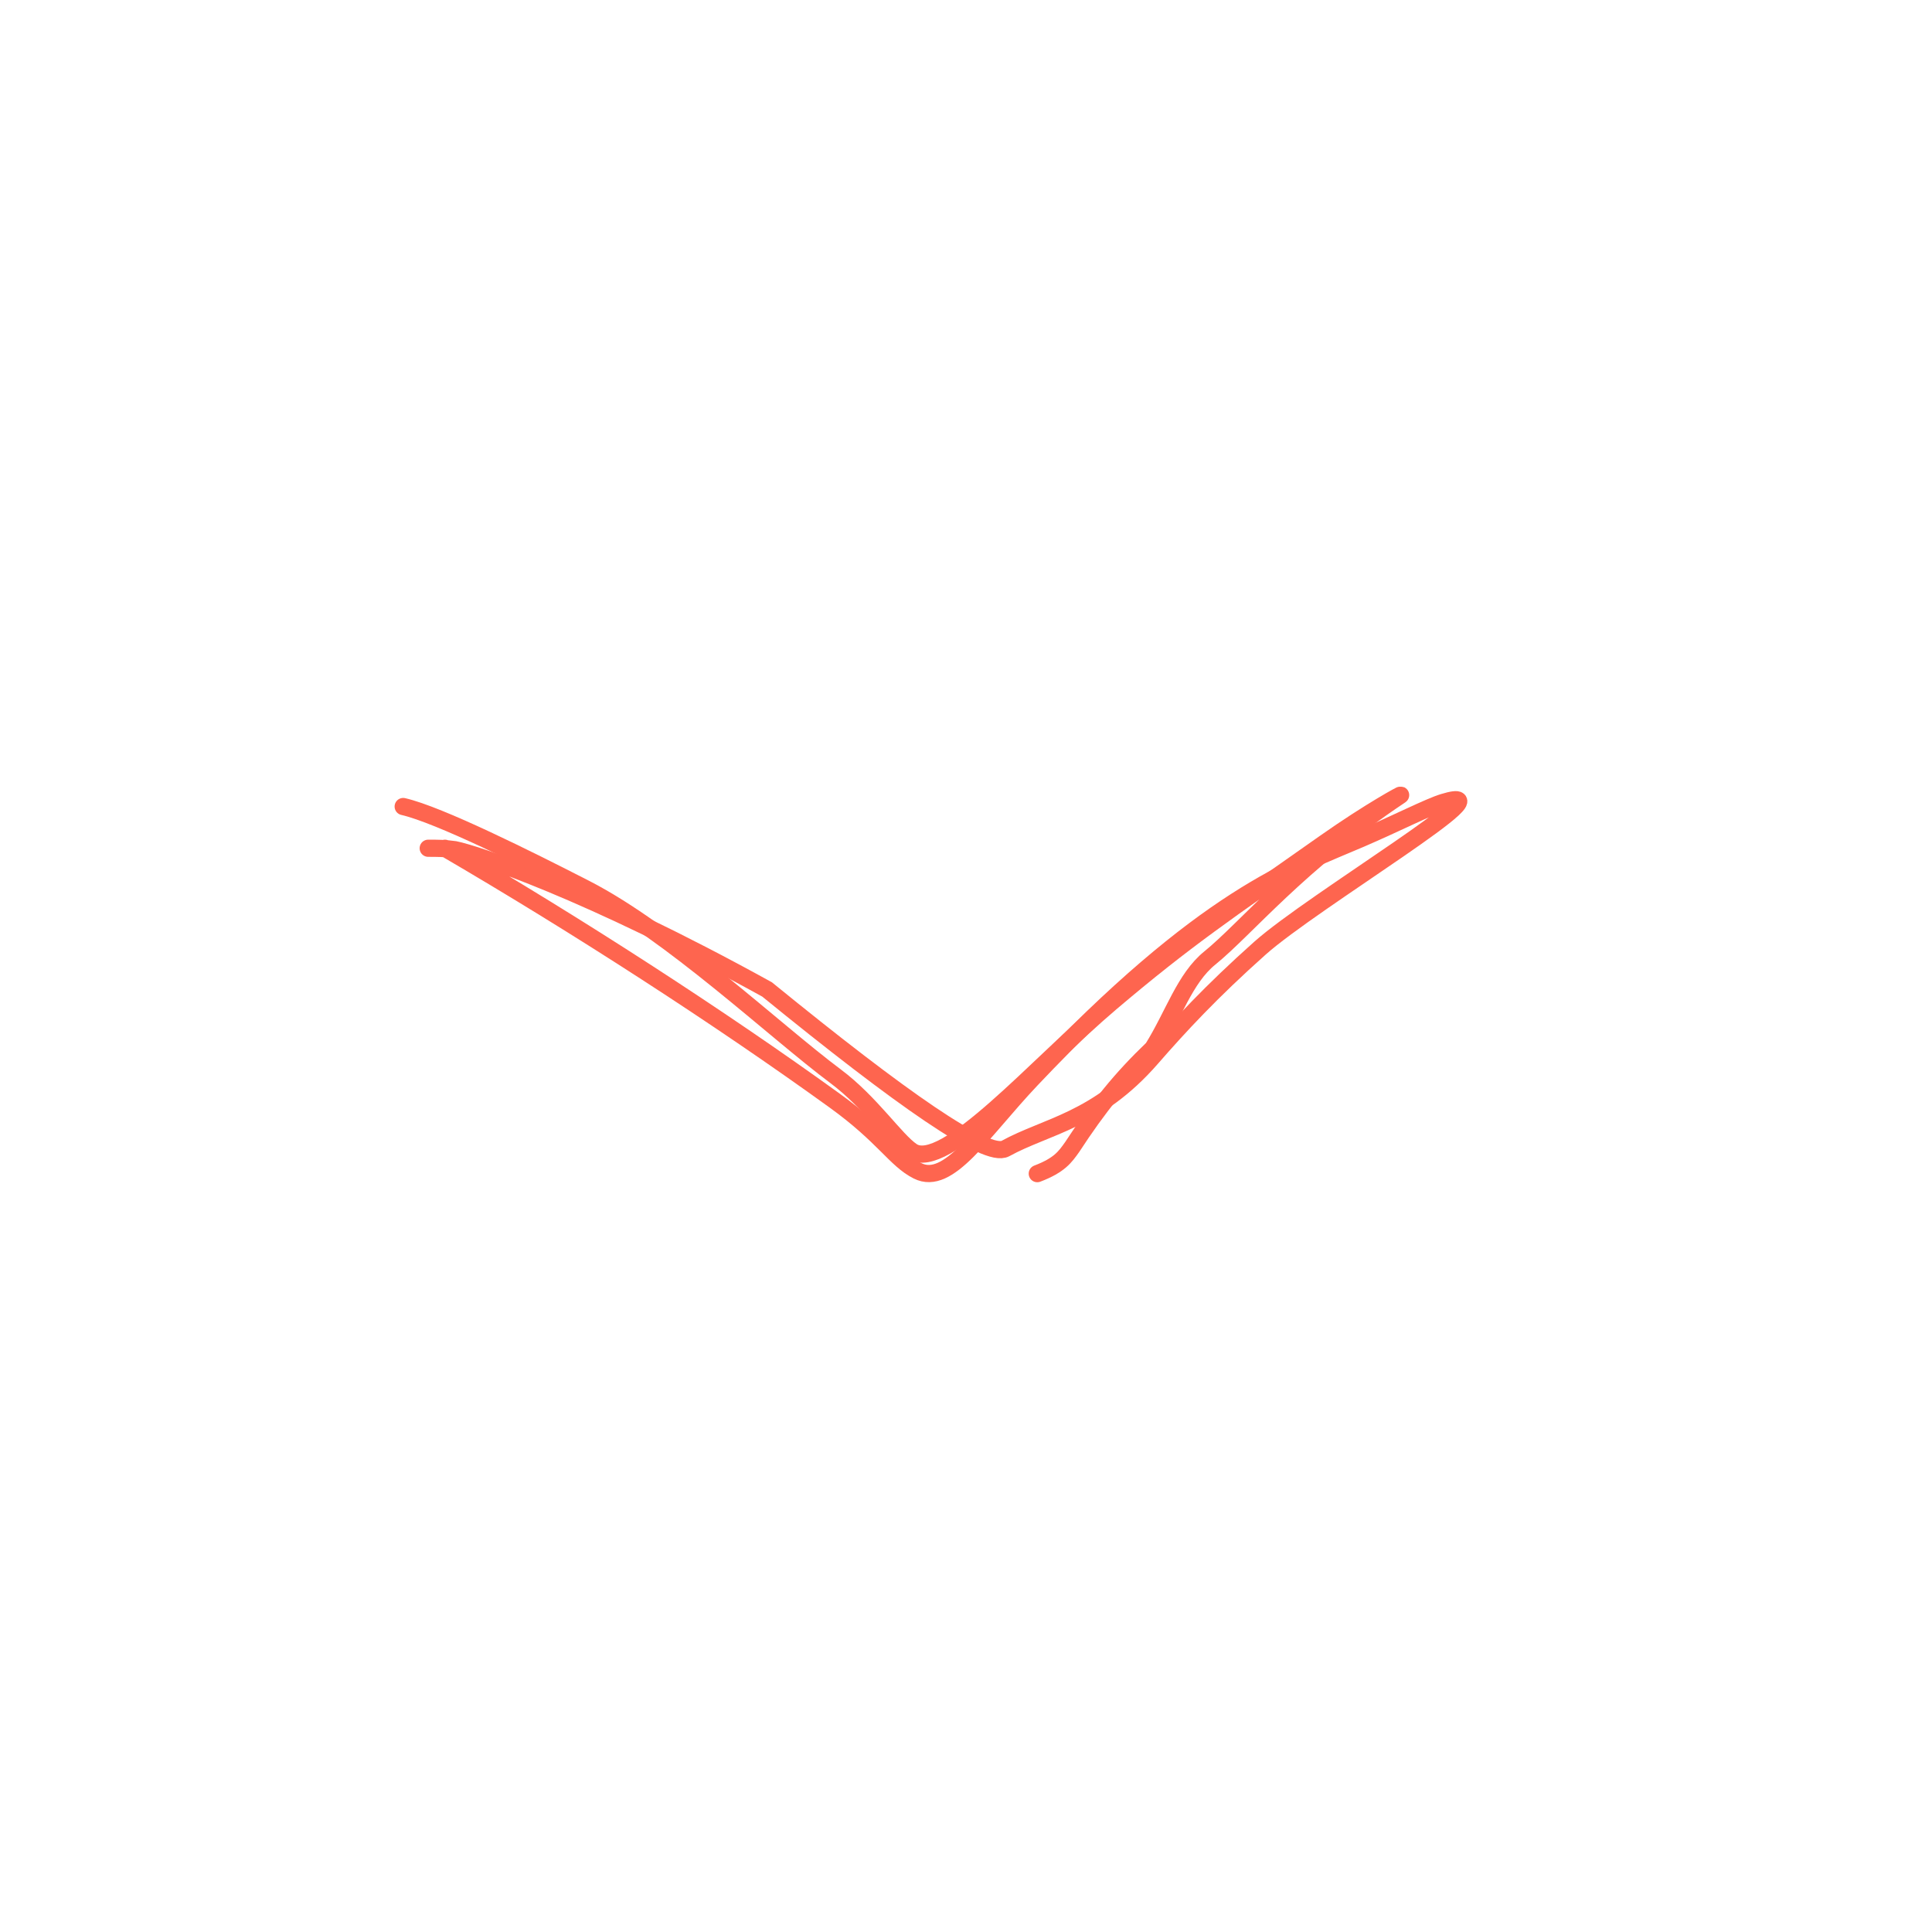
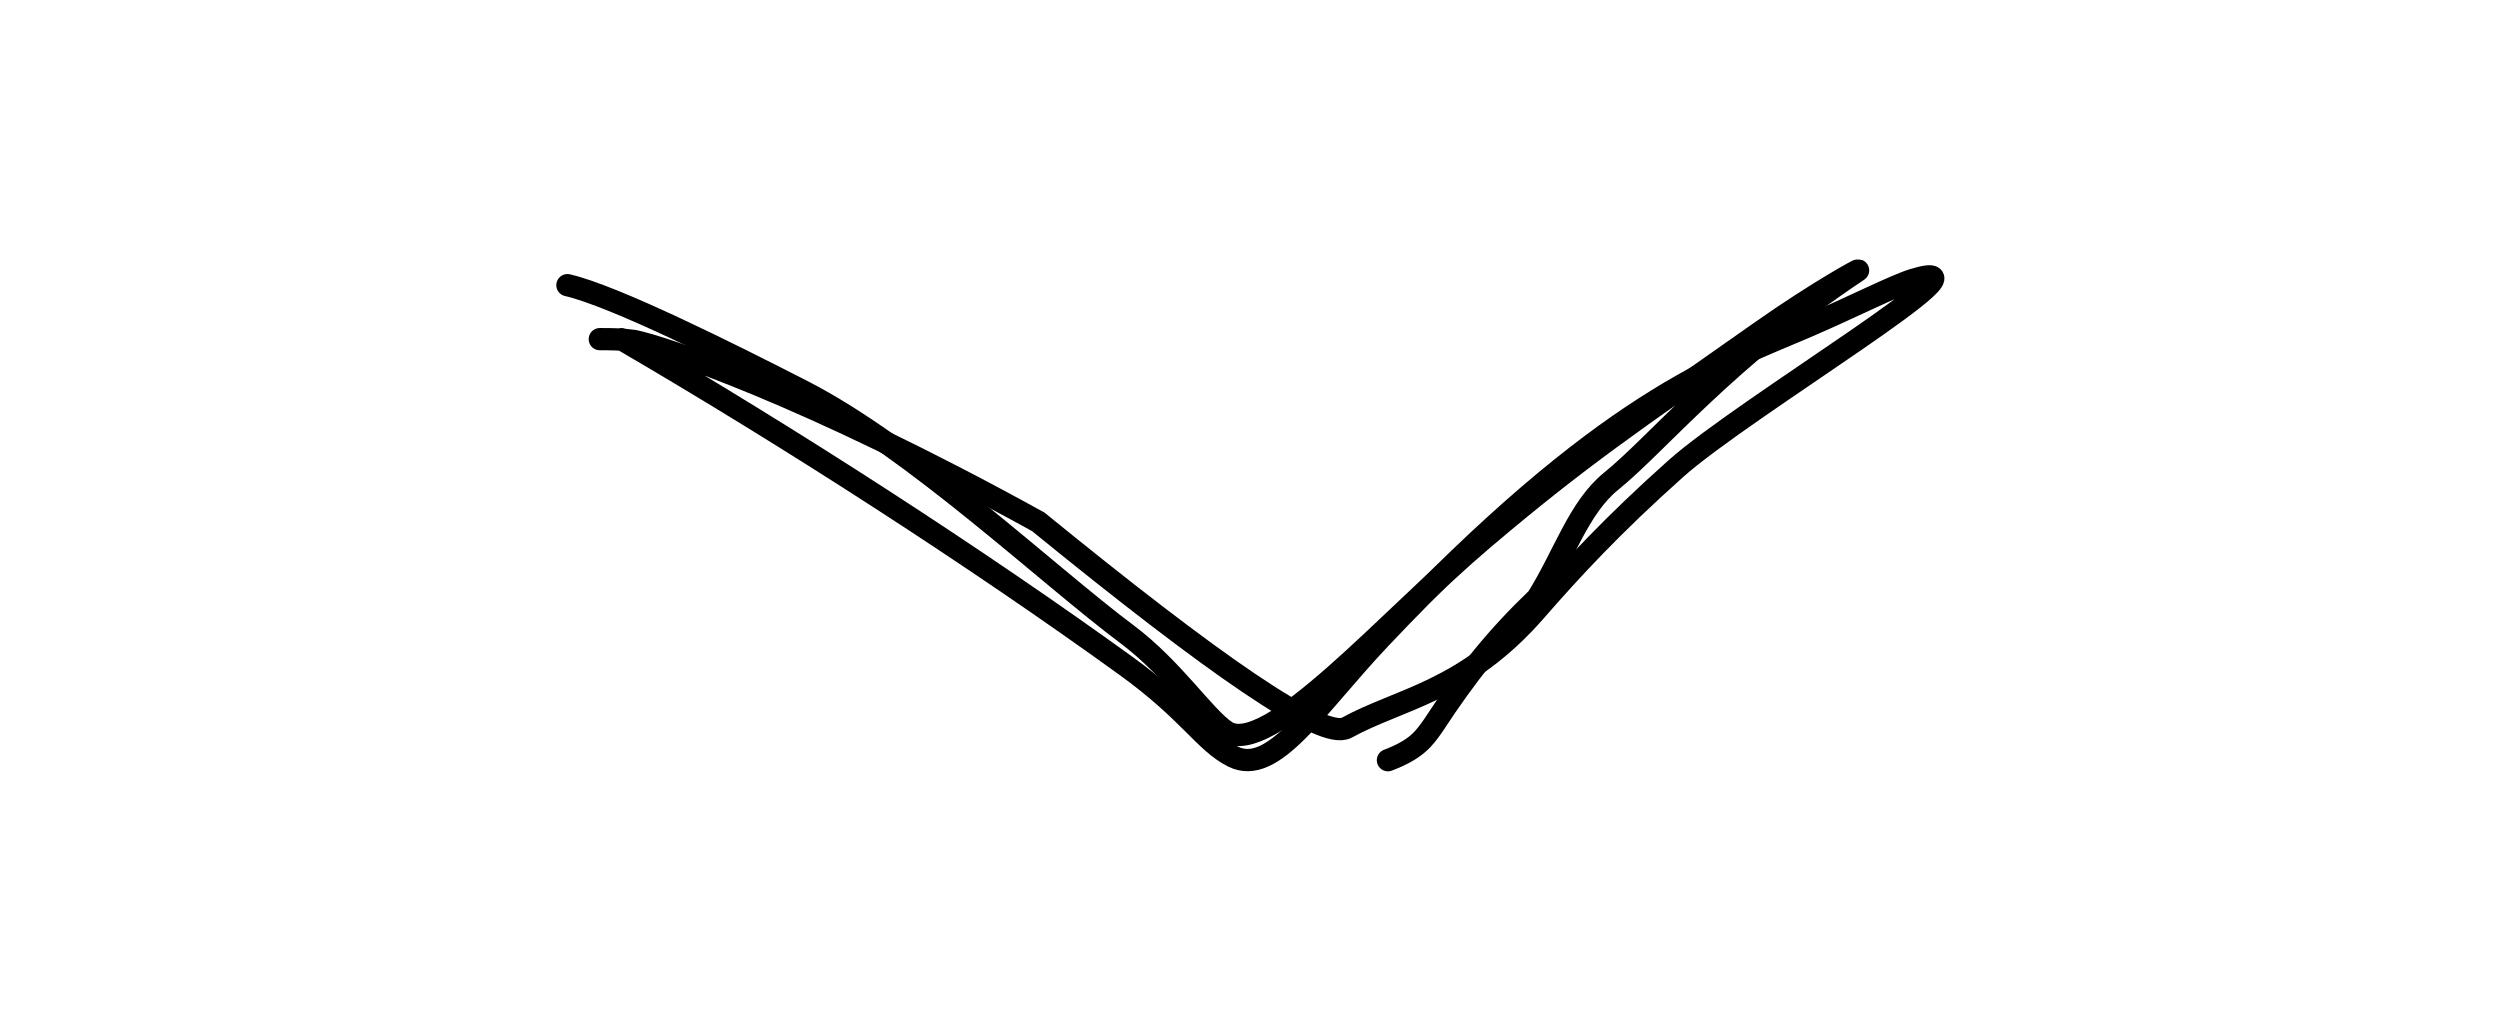
- <svg xmlns="http://www.w3.org/2000/svg" width="2247" height="2247" viewBox="0 0 2247 2247" fill="none">
-   <path d="M517.452 986.551C671.156 1076.21 836.797 1183.24 970.997 1280.23C1028.45 1321.75 1041.35 1348.69 1067.11 1361.69C1103.34 1379.98 1141.59 1316.67 1199.42 1255.53C1401.79 1041.62 1503.72 1009.45 1582.91 975.343C1623.39 957.904 1662.28 938.13 1678.58 933.181C1762.97 907.564 1527.21 1047.68 1465.35 1102.8C1408.89 1153.1 1371.56 1193.43 1339.2 1230.6C1275.9 1303.29 1216.3 1309.87 1169.39 1335.78C1147.8 1347.7 1048.82 1278.43 892.156 1150.78C682.995 1035.26 553.161 993.052 528.95 988.2C517.549 986.551 507.942 986.551 498.044 986.551" stroke="#FE654F" stroke-width="20" stroke-linecap="round" />
-   <path d="M468.934 938.033C510.756 947.639 613.905 999.165 680.569 1033.32C779.977 1084.26 901.52 1199.25 971.773 1251.7C1013.07 1282.53 1041.35 1326.08 1060.71 1339.03C1098.1 1364.06 1205.63 1239.43 1291.85 1166.31C1379.67 1091.83 1426.1 1061.07 1540.74 980.389C1594.36 942.654 1633.27 921.925 1628.61 925.03C1510.35 1003.87 1449.19 1080.09 1407.08 1114.2C1377.8 1137.91 1364.96 1180.43 1340.75 1219.29C1303.54 1254.95 1277.63 1287.17 1246.97 1334.08C1238.82 1345.49 1232.41 1355.09 1206.41 1364.99" stroke="#FE654F" stroke-width="20" stroke-linecap="round" />
+ <svg xmlns="http://www.w3.org/2000/svg" width="2247" height="926" viewBox="0 0 2247 926" fill="none">
+   <path d="M558.518 304.826C712.223 394.487 877.863 501.518 1012.06 598.505C1069.52 640.027 1082.41 666.964 1108.18 679.967C1144.41 698.252 1182.65 634.942 1240.49 573.809C1442.85 359.898 1544.79 327.726 1623.97 293.618C1664.46 276.179 1703.35 256.405 1719.65 251.456C1804.03 225.84 1568.27 365.959 1506.41 421.075C1449.96 471.376 1412.63 511.706 1380.27 548.871C1316.97 621.568 1257.37 628.149 1210.45 654.058C1188.87 665.977 1089.89 596.71 933.222 469.059C724.061 353.538 594.227 311.327 570.017 306.476C558.615 304.826 549.008 304.826 539.111 304.826" stroke="currentColor" stroke-width="20" stroke-linecap="round" />
+   <path d="M510 256.308C551.822 265.915 654.972 317.441 721.635 351.597C821.043 402.531 942.586 517.529 1012.84 569.977C1054.14 600.808 1082.41 644.355 1101.77 657.309C1139.17 682.331 1246.7 557.702 1332.91 484.585C1420.74 410.102 1467.16 379.35 1581.81 298.664C1635.43 260.93 1674.33 240.2 1669.68 243.305C1551.42 322.144 1490.26 398.369 1448.14 432.477C1418.87 456.188 1406.03 498.704 1381.82 537.567C1344.61 573.227 1318.7 605.443 1288.03 652.36C1279.88 663.762 1273.48 673.368 1247.47 683.266" stroke="currentColor" stroke-width="20" stroke-linecap="round" />
</svg>
